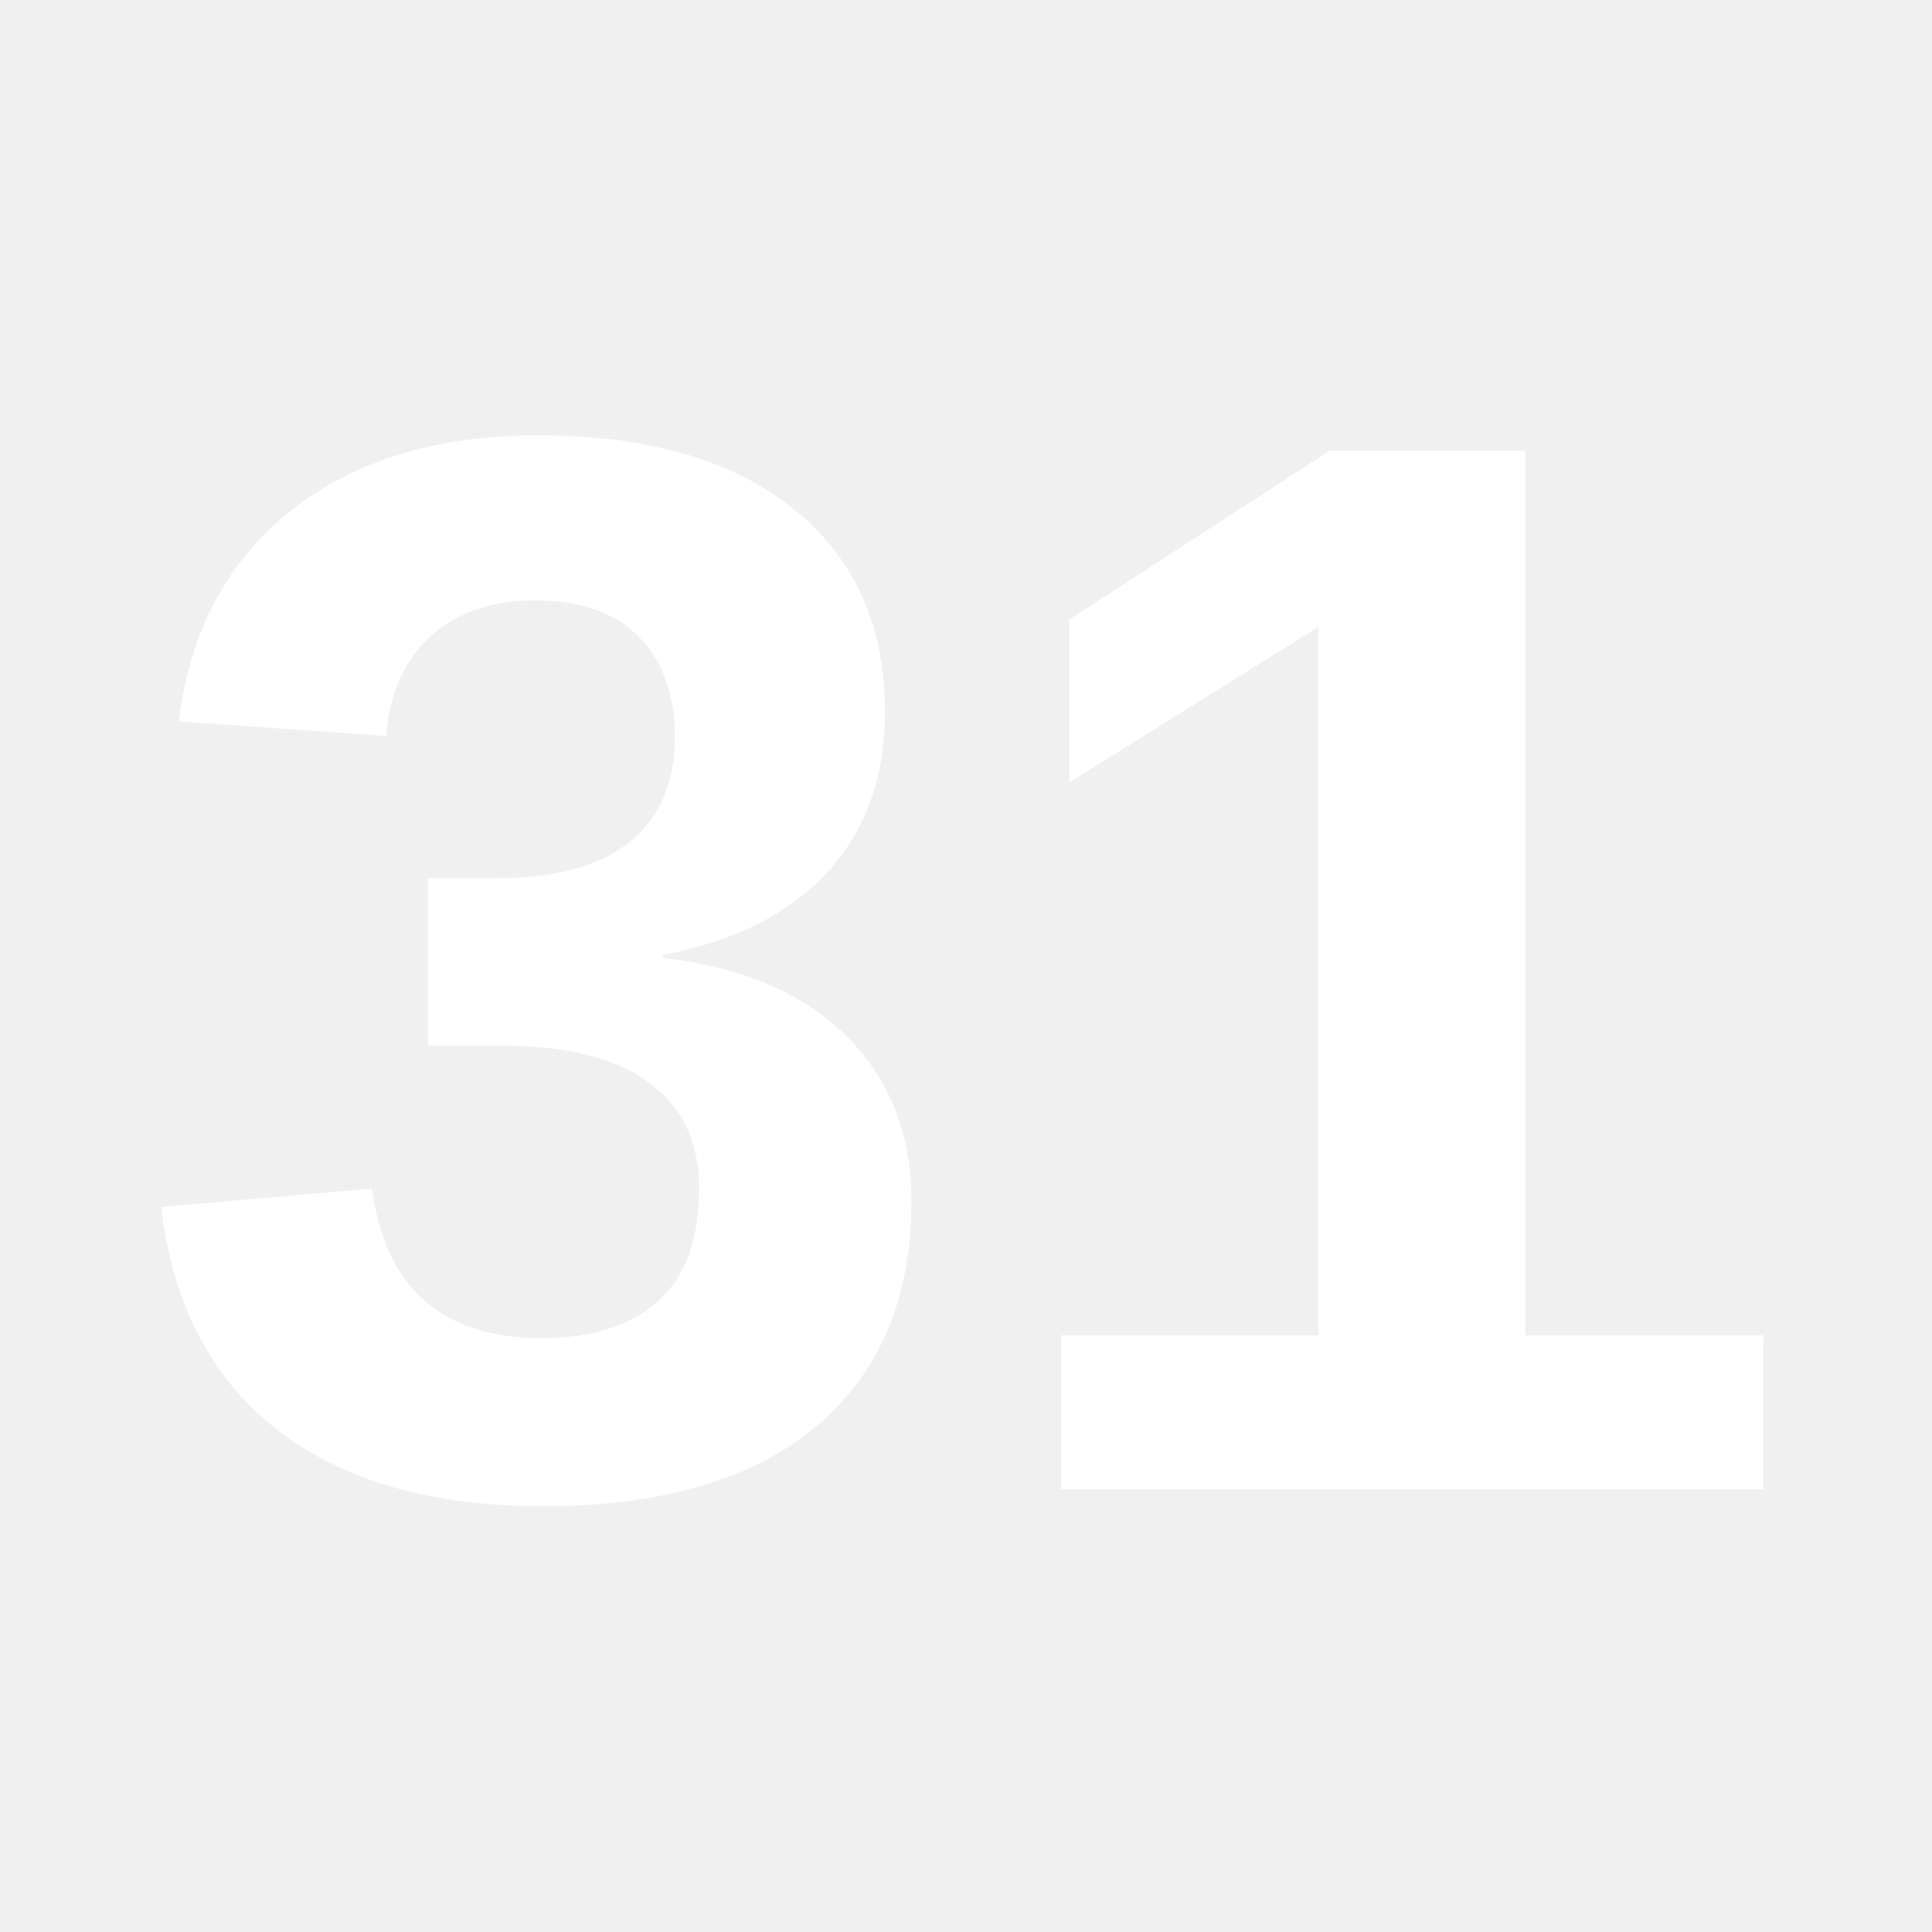
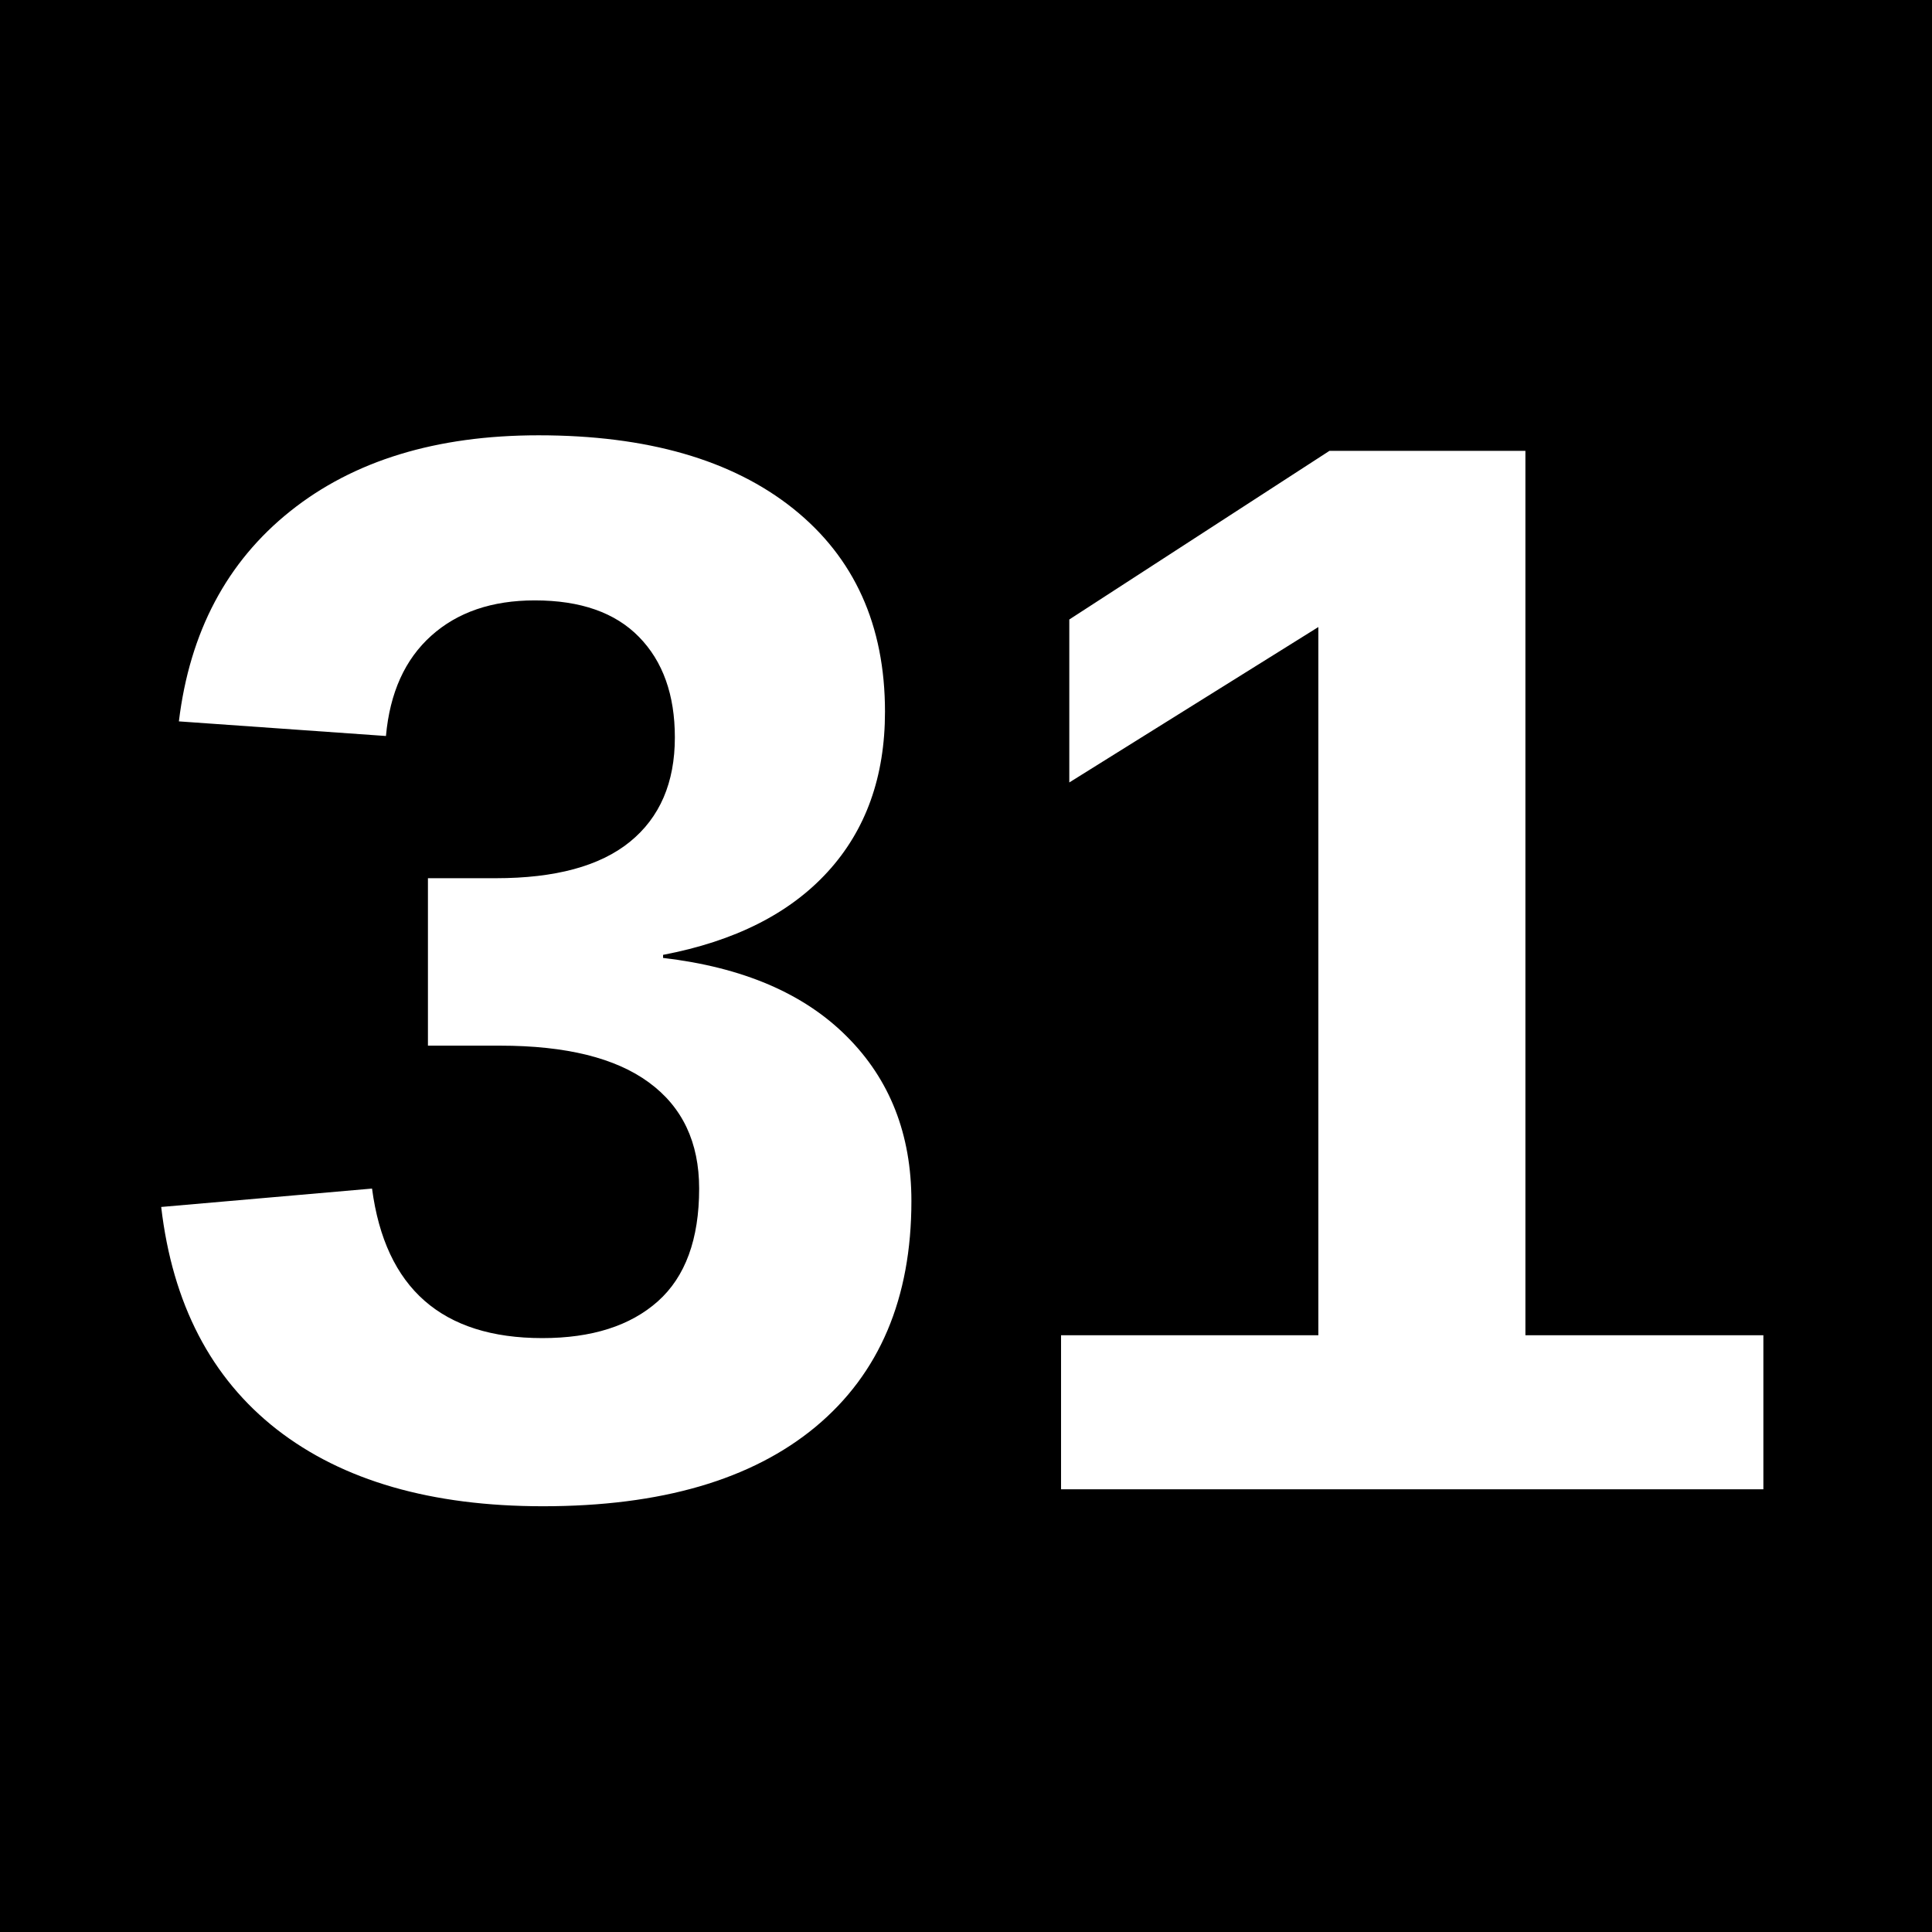
<svg xmlns="http://www.w3.org/2000/svg" width="128" height="128" viewBox="0 0 128 128">
-   <rect width="128" height="128" fill="none" />
+   <rect width="128" height="128" fill="black" />
  <text x="50%" y="50%" text-anchor="middle" dominant-baseline="central" font-family="Arial, Helvetica, sans-serif" font-size="100" font-weight="bold" fill="white">31</text>
</svg>
